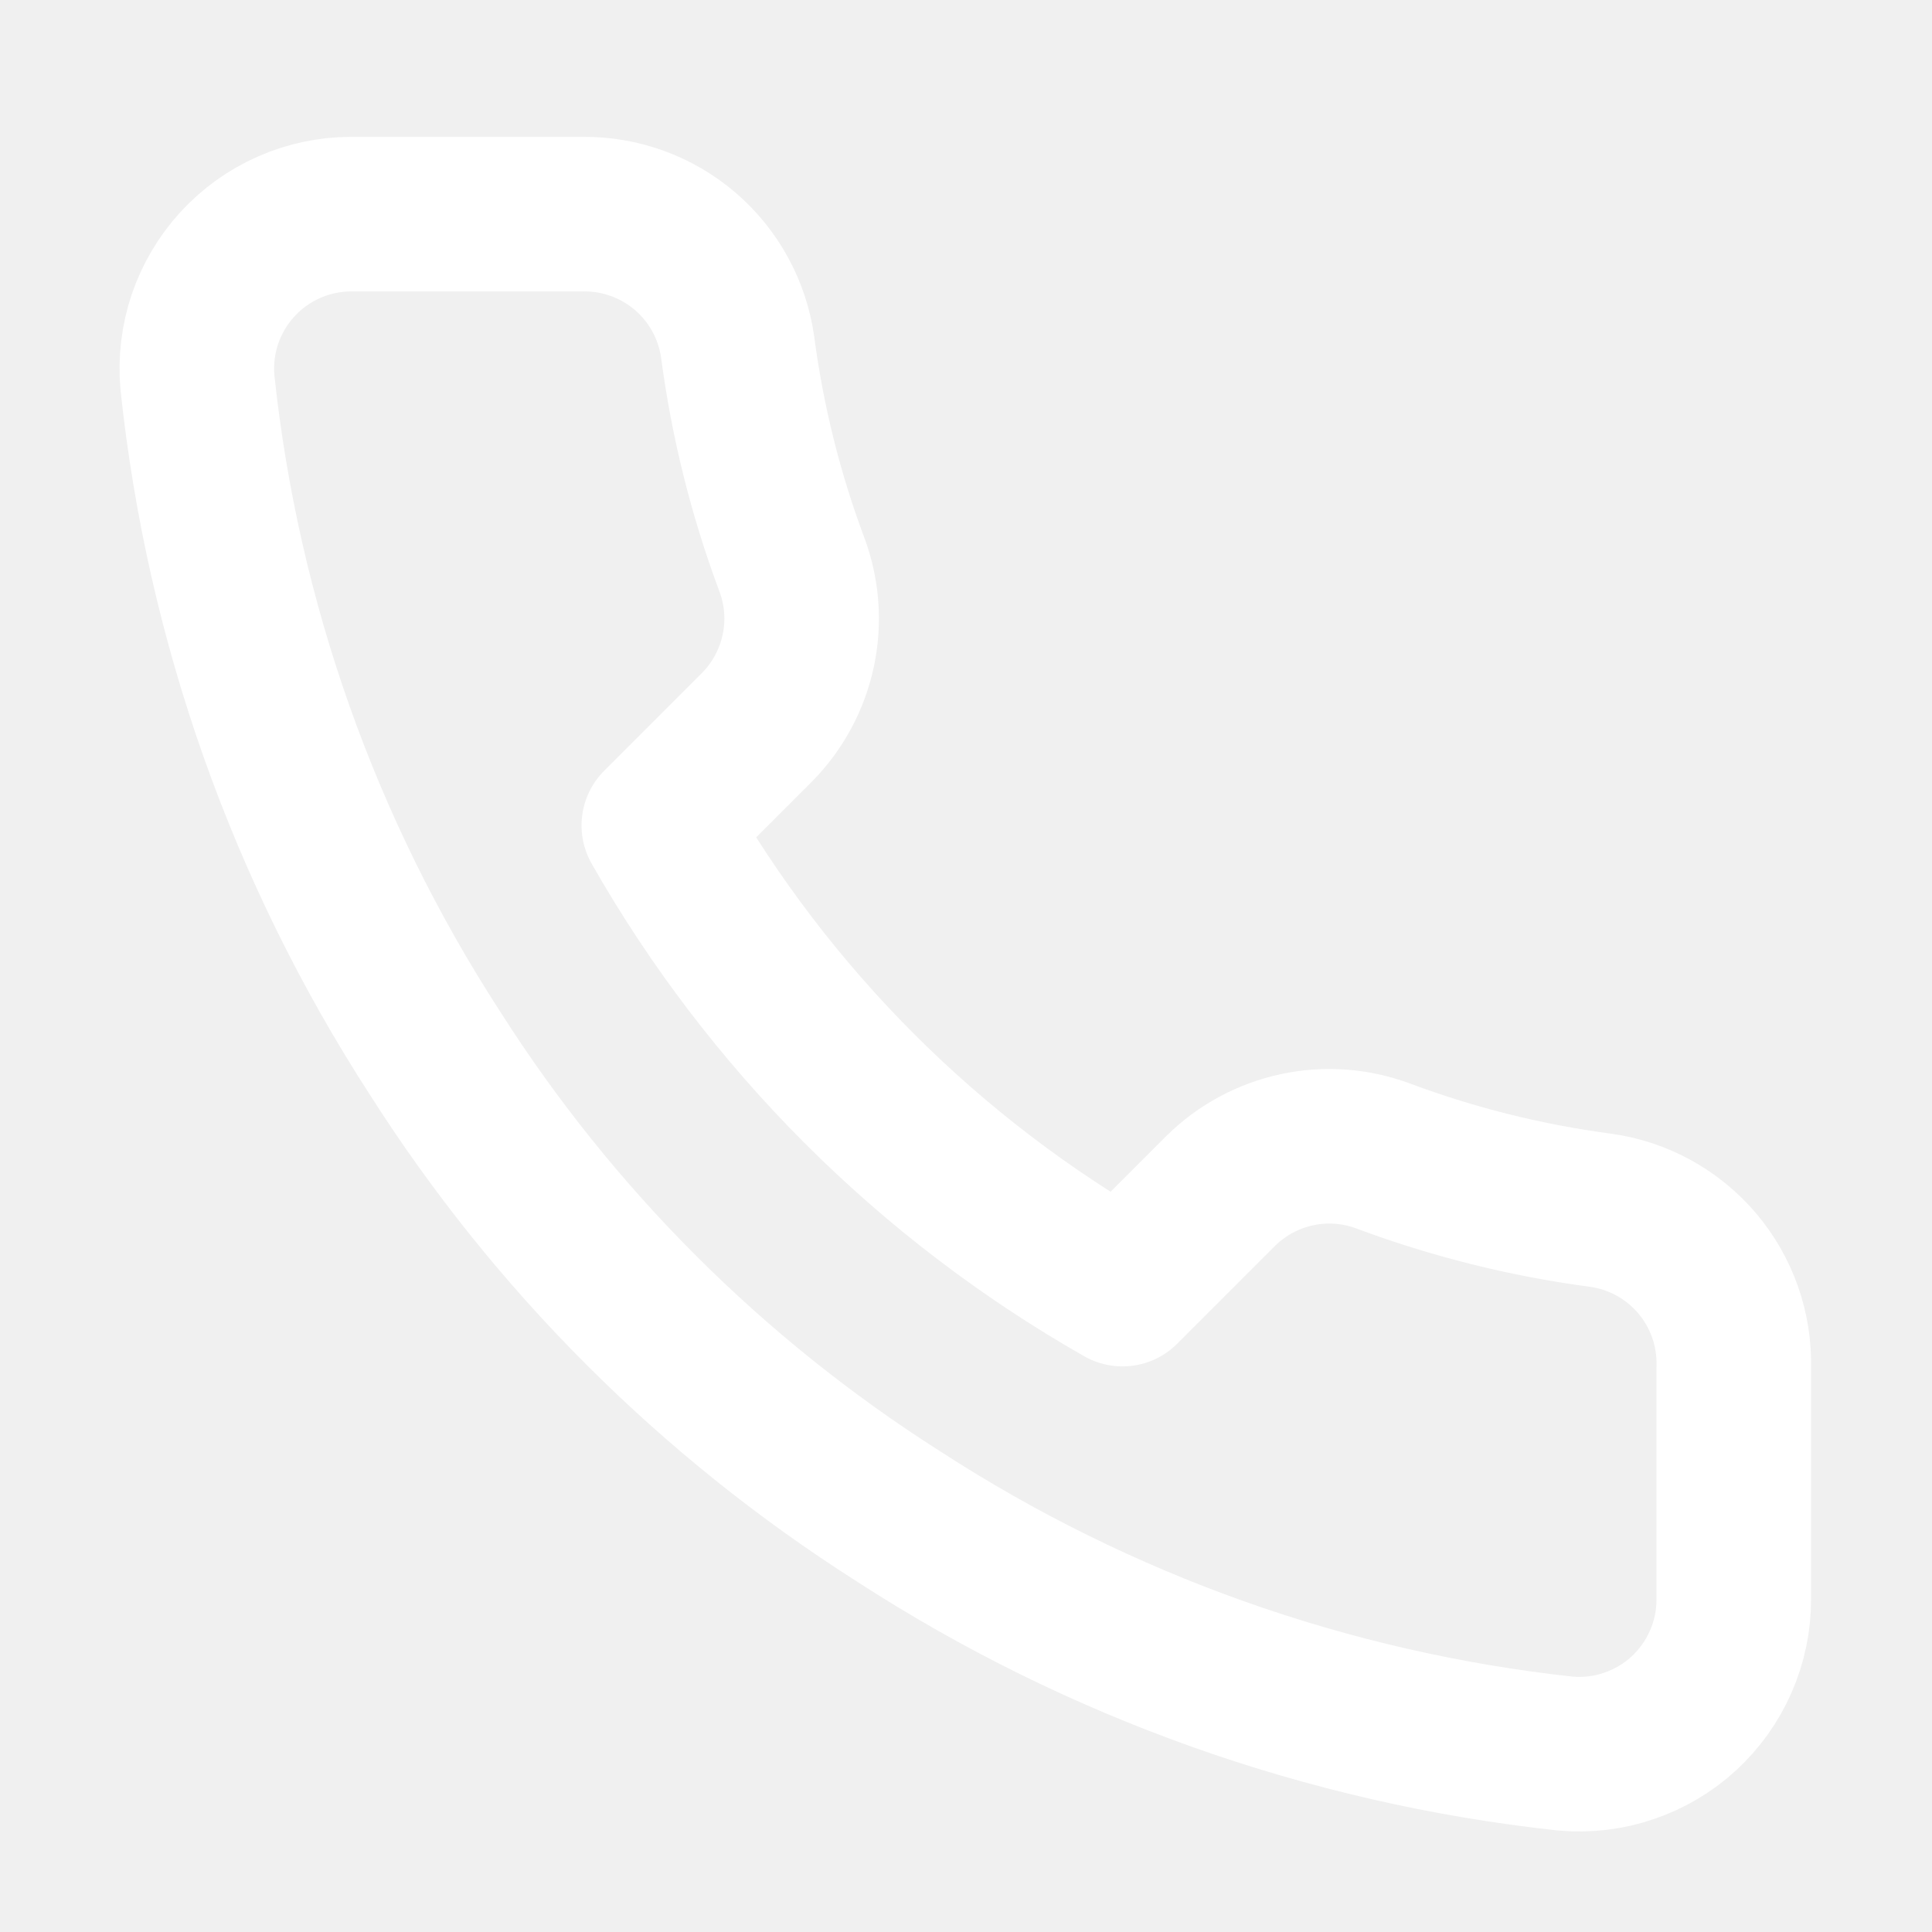
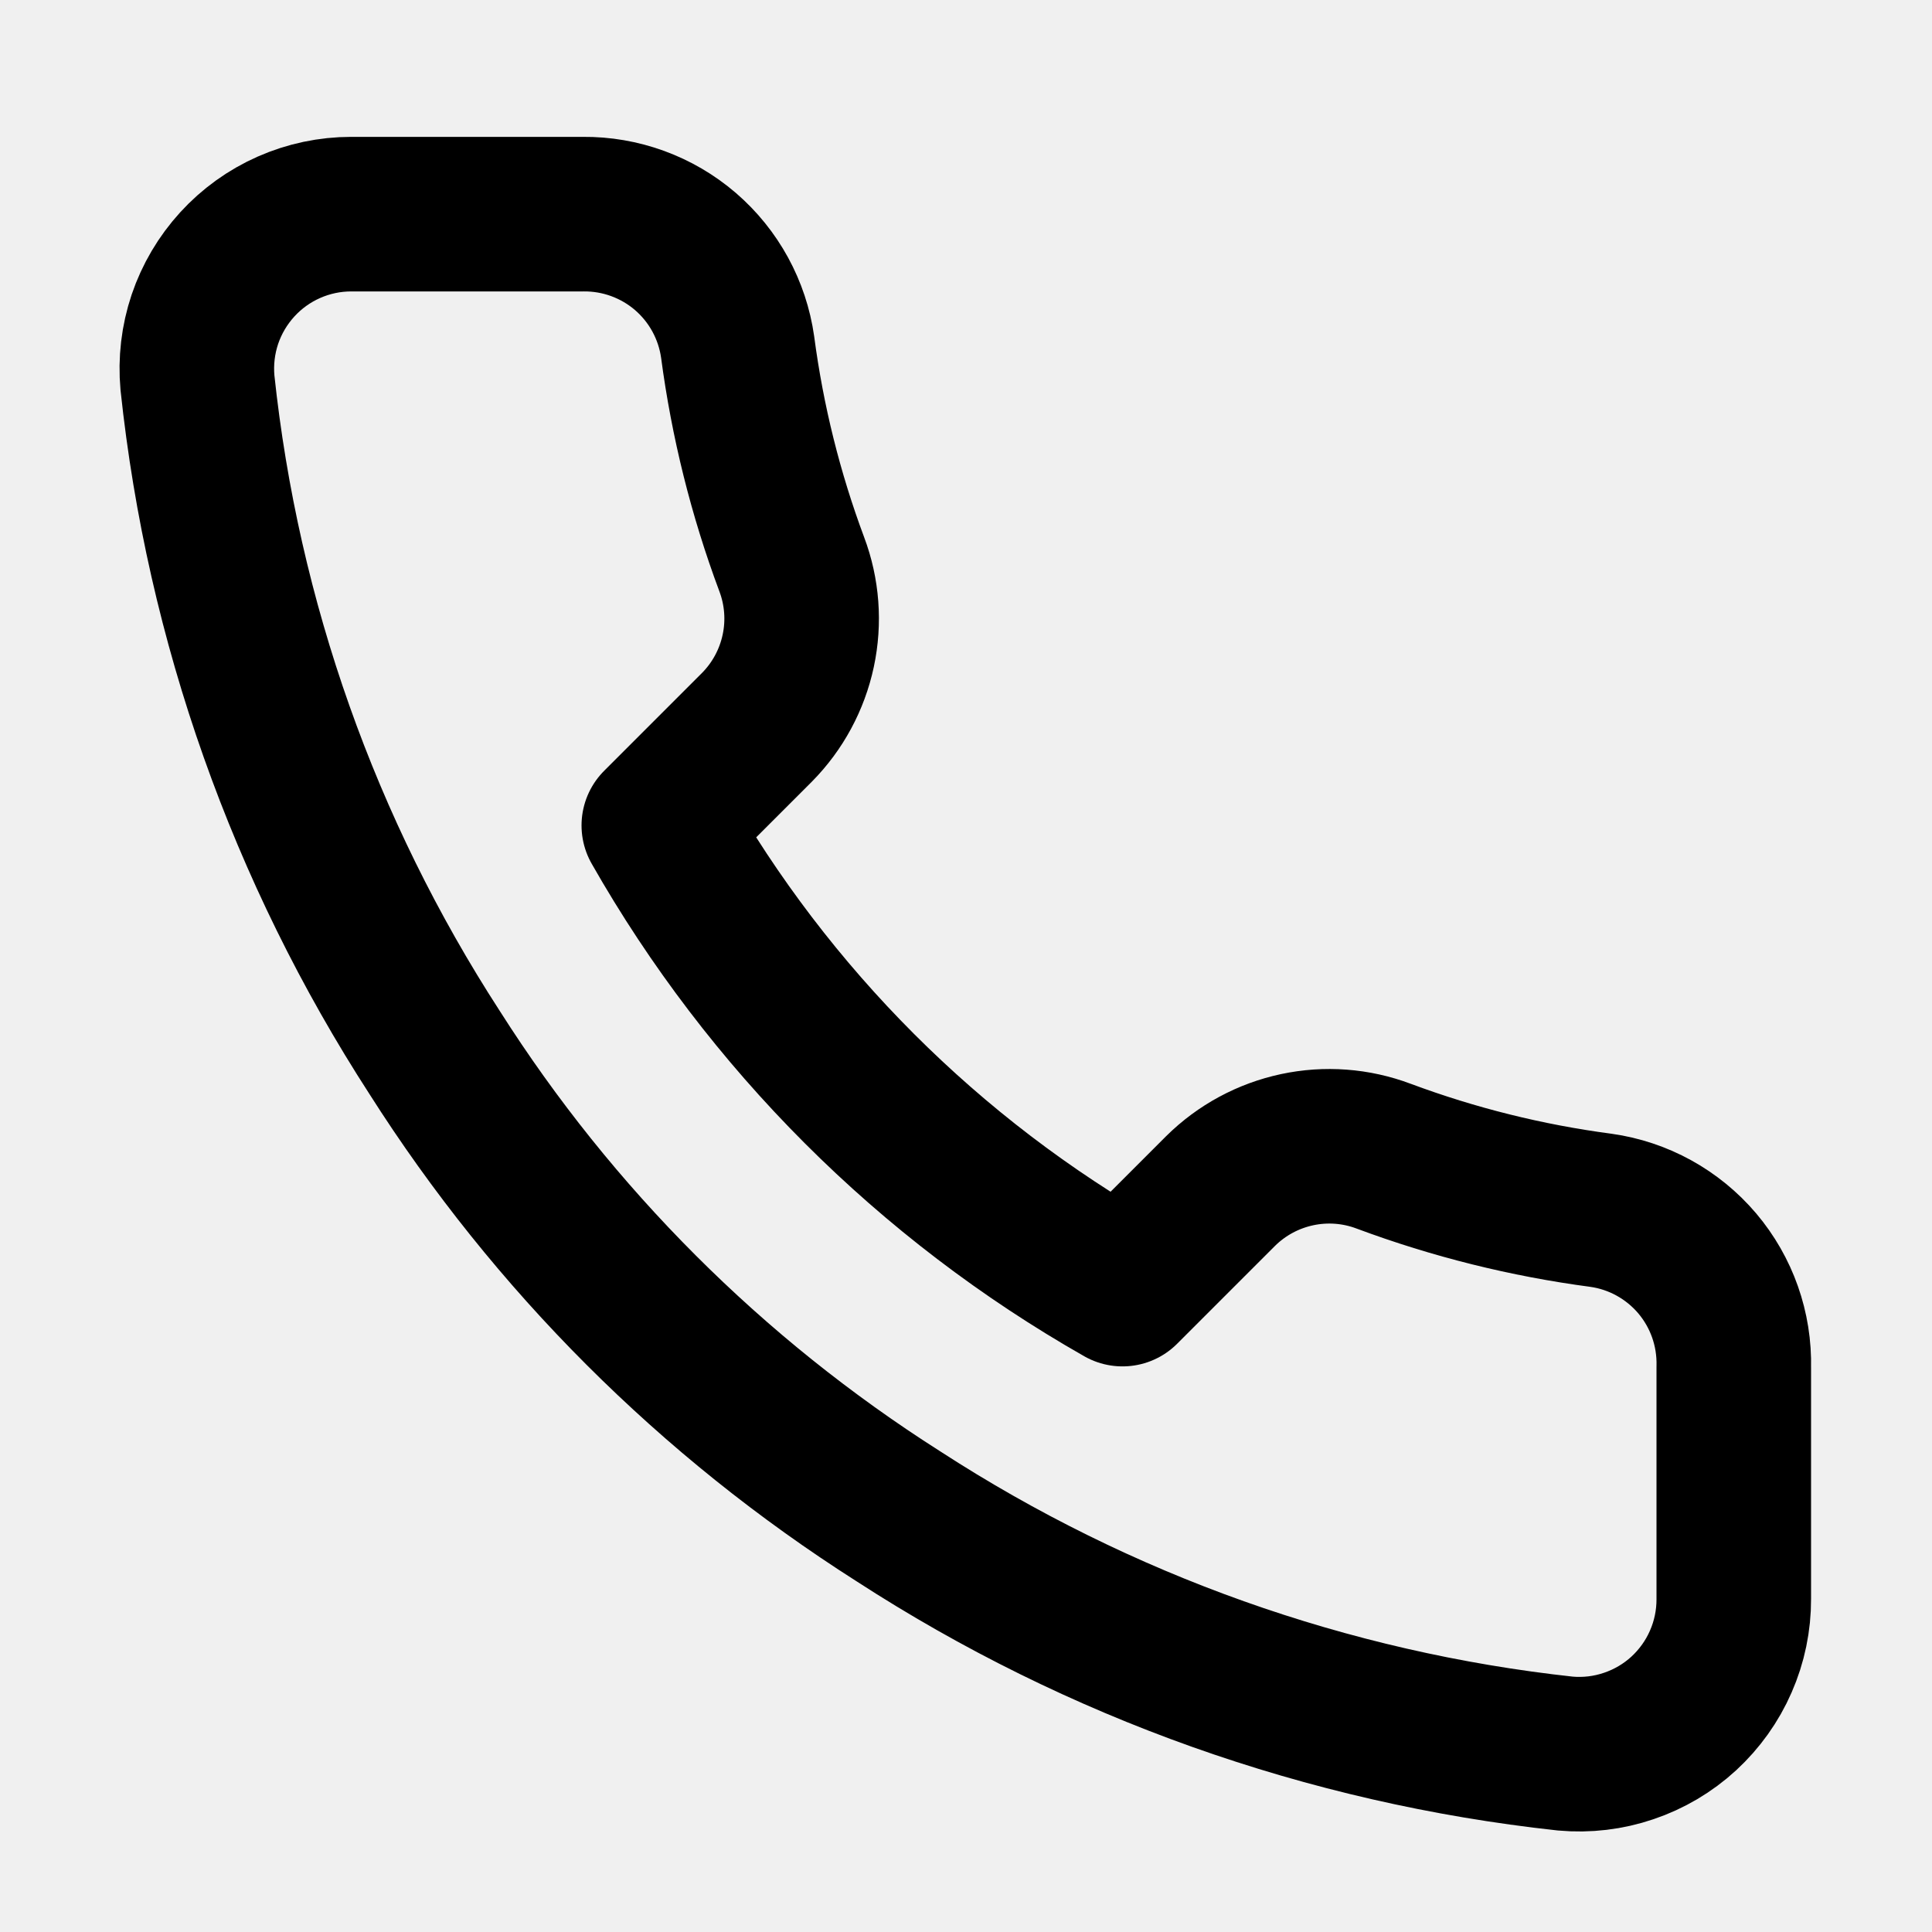
<svg xmlns="http://www.w3.org/2000/svg" width="25" height="25" viewBox="0 0 25 25" fill="none">
  <g id="phone">
-     <path id="Vector" d="M22.435 17.691V20.691C22.436 20.969 22.379 21.245 22.267 21.5C22.156 21.755 21.992 21.984 21.787 22.173C21.582 22.361 21.34 22.504 21.076 22.593C20.812 22.683 20.532 22.716 20.255 22.691C17.178 22.356 14.222 21.305 11.625 19.621C9.209 18.085 7.16 16.037 5.625 13.621C3.935 11.012 2.883 8.042 2.555 4.951C2.53 4.674 2.563 4.395 2.651 4.132C2.74 3.869 2.883 3.627 3.07 3.422C3.257 3.217 3.485 3.053 3.739 2.941C3.993 2.829 4.267 2.771 4.545 2.771H7.545C8.03 2.766 8.501 2.938 8.869 3.254C9.237 3.571 9.477 4.01 9.545 4.491C9.672 5.451 9.906 6.393 10.245 7.301C10.38 7.659 10.409 8.048 10.329 8.422C10.249 8.796 10.064 9.139 9.795 9.411L8.525 10.681C9.949 13.184 12.021 15.257 14.525 16.681L15.795 15.411C16.067 15.142 16.41 14.957 16.784 14.877C17.158 14.797 17.547 14.826 17.905 14.961C18.812 15.299 19.755 15.534 20.715 15.661C21.201 15.729 21.644 15.974 21.962 16.348C22.279 16.723 22.447 17.2 22.435 17.691Z" stroke="white" stroke-width="2" stroke-linecap="round" stroke-linejoin="round" />
+     <path id="Vector" d="M22.435 17.691V20.691C22.436 20.969 22.379 21.245 22.267 21.5C22.156 21.755 21.992 21.984 21.787 22.173C21.582 22.361 21.34 22.504 21.076 22.593C20.812 22.683 20.532 22.716 20.255 22.691C17.178 22.356 14.222 21.305 11.625 19.621C9.209 18.085 7.16 16.037 5.625 13.621C3.935 11.012 2.883 8.042 2.555 4.951C2.53 4.674 2.563 4.395 2.651 4.132C2.74 3.869 2.883 3.627 3.07 3.422C3.257 3.217 3.485 3.053 3.739 2.941C3.993 2.829 4.267 2.771 4.545 2.771H7.545C8.03 2.766 8.501 2.938 8.869 3.254C9.237 3.571 9.477 4.01 9.545 4.491C9.672 5.451 9.906 6.393 10.245 7.301C10.38 7.659 10.409 8.048 10.329 8.422C10.249 8.796 10.064 9.139 9.795 9.411L8.525 10.681C9.949 13.184 12.021 15.257 14.525 16.681L15.795 15.411C16.067 15.142 16.41 14.957 16.784 14.877C17.158 14.797 17.547 14.826 17.905 14.961C18.812 15.299 19.755 15.534 20.715 15.661C21.201 15.729 21.644 15.974 21.962 16.348C22.279 16.723 22.447 17.2 22.435 17.691Z" stroke="currentColor" stroke-width="2" stroke-linecap="round" stroke-linejoin="round" />
  </g>
</svg>
